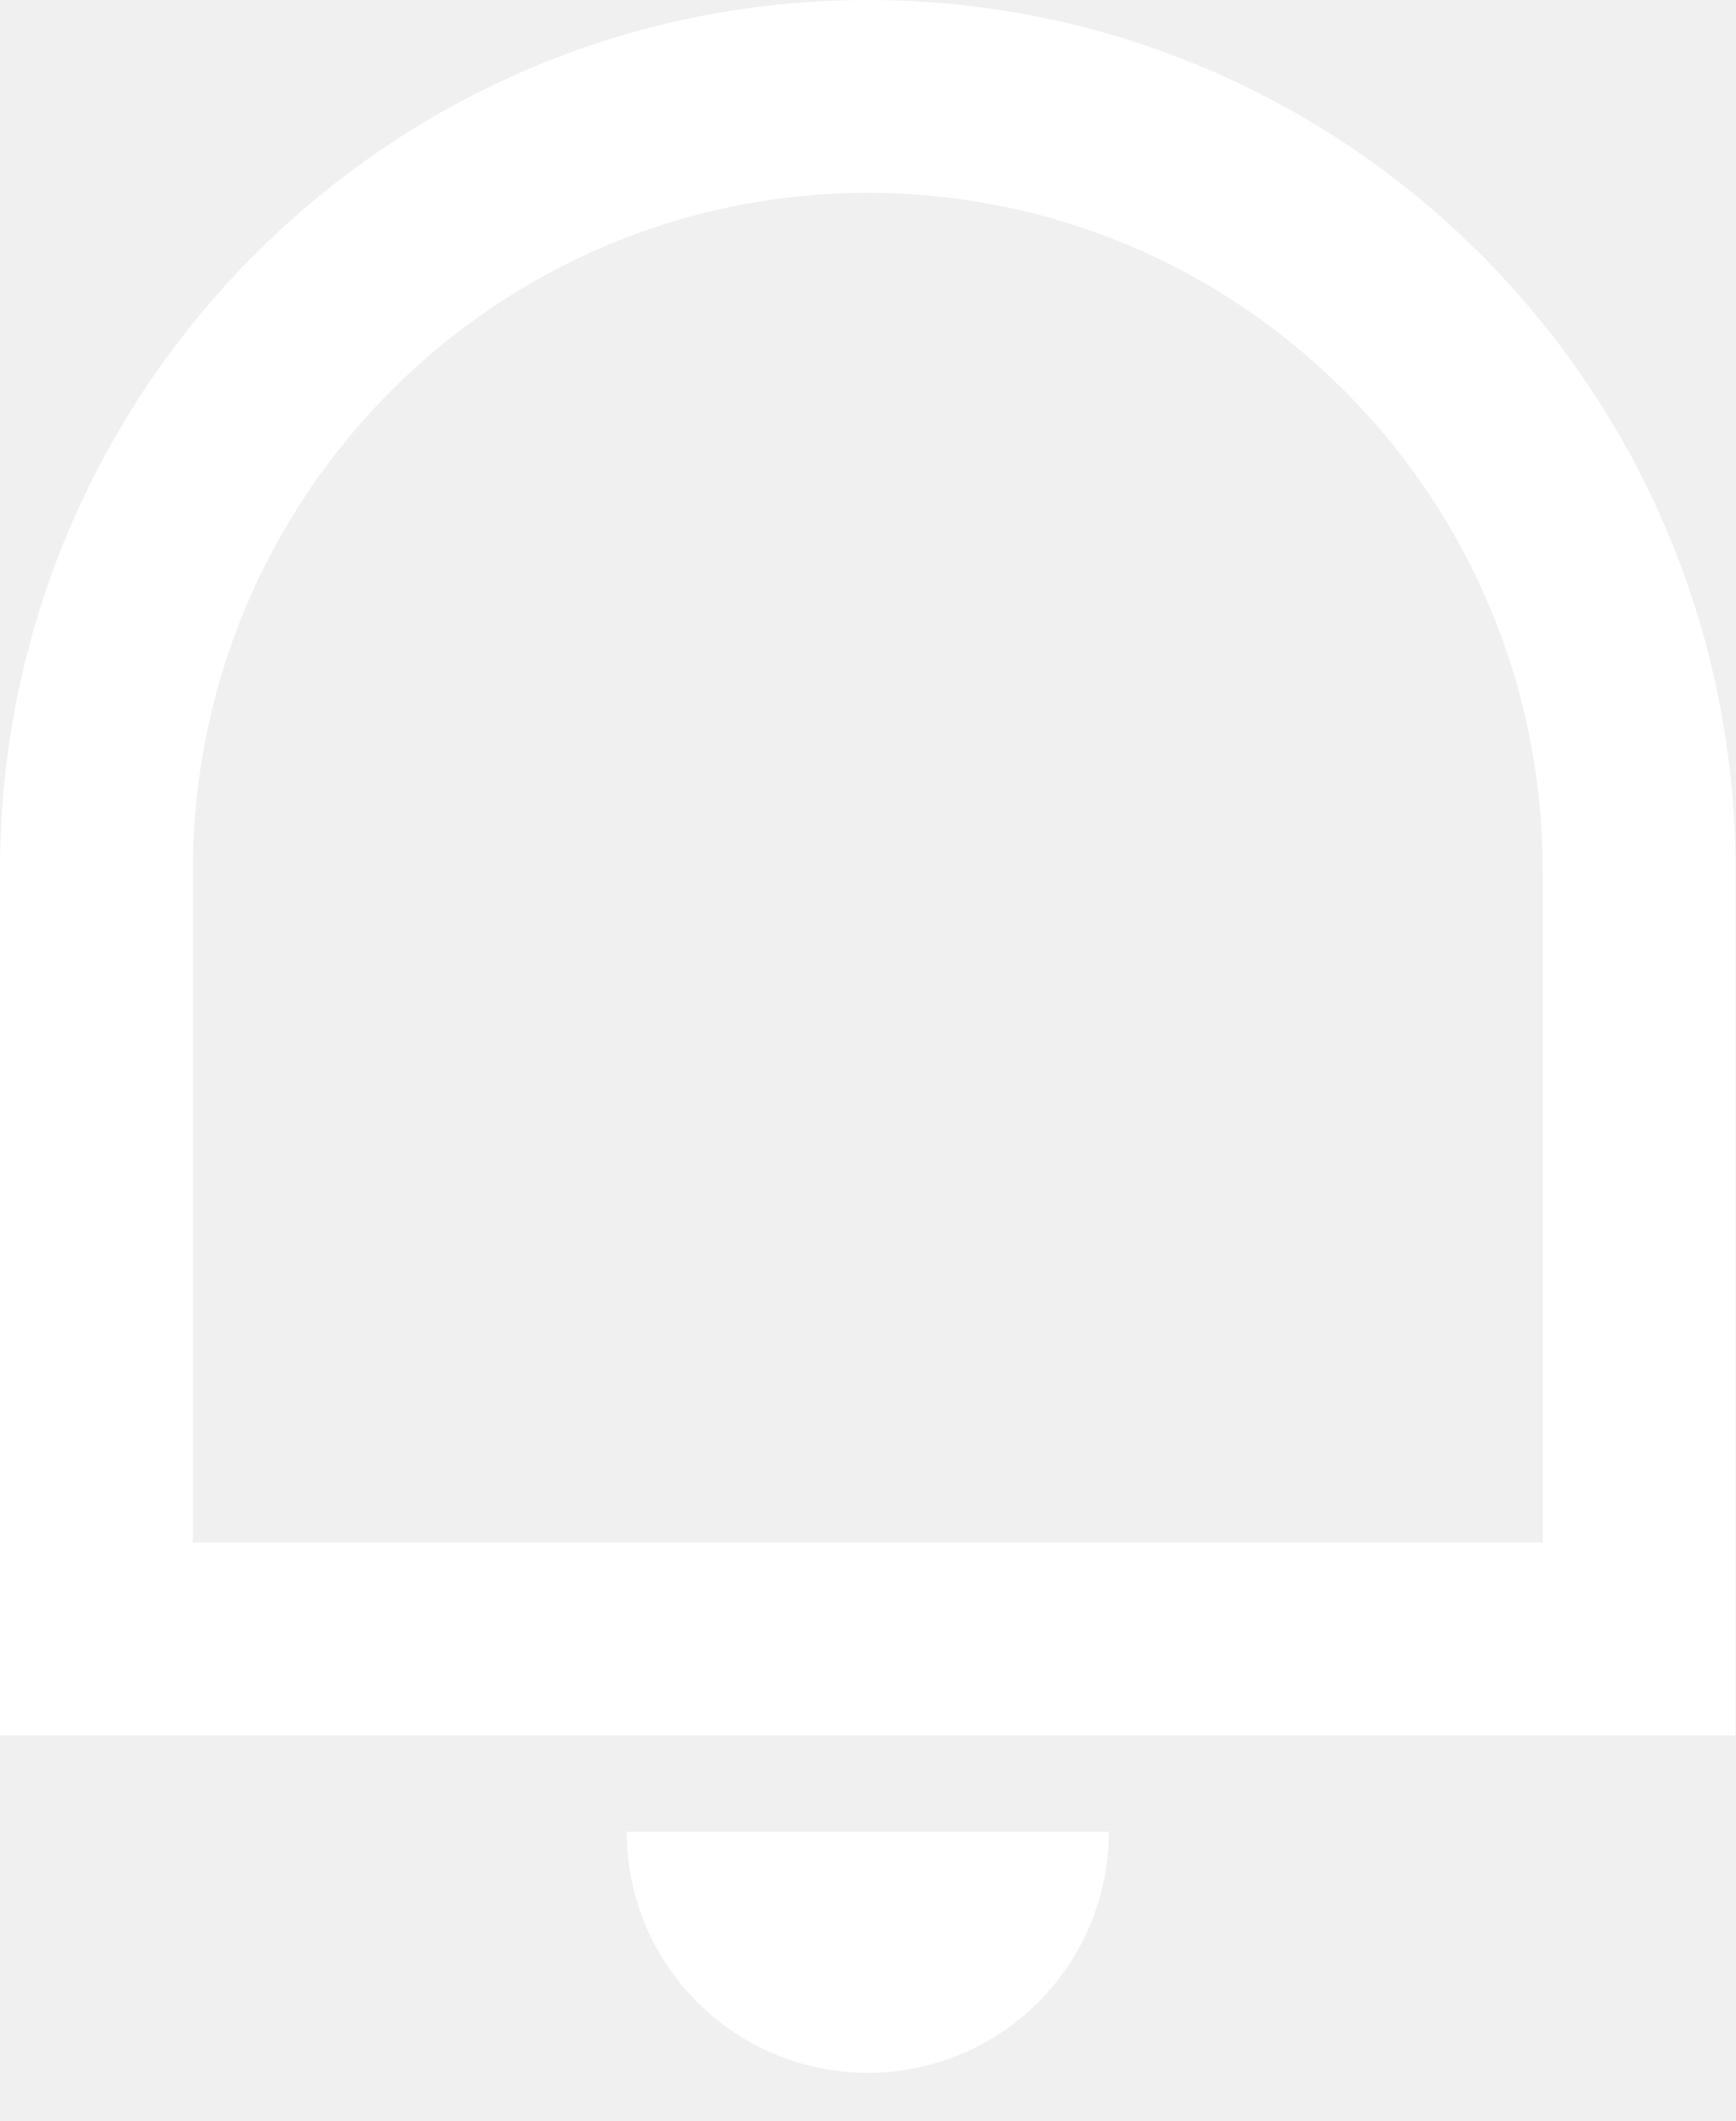
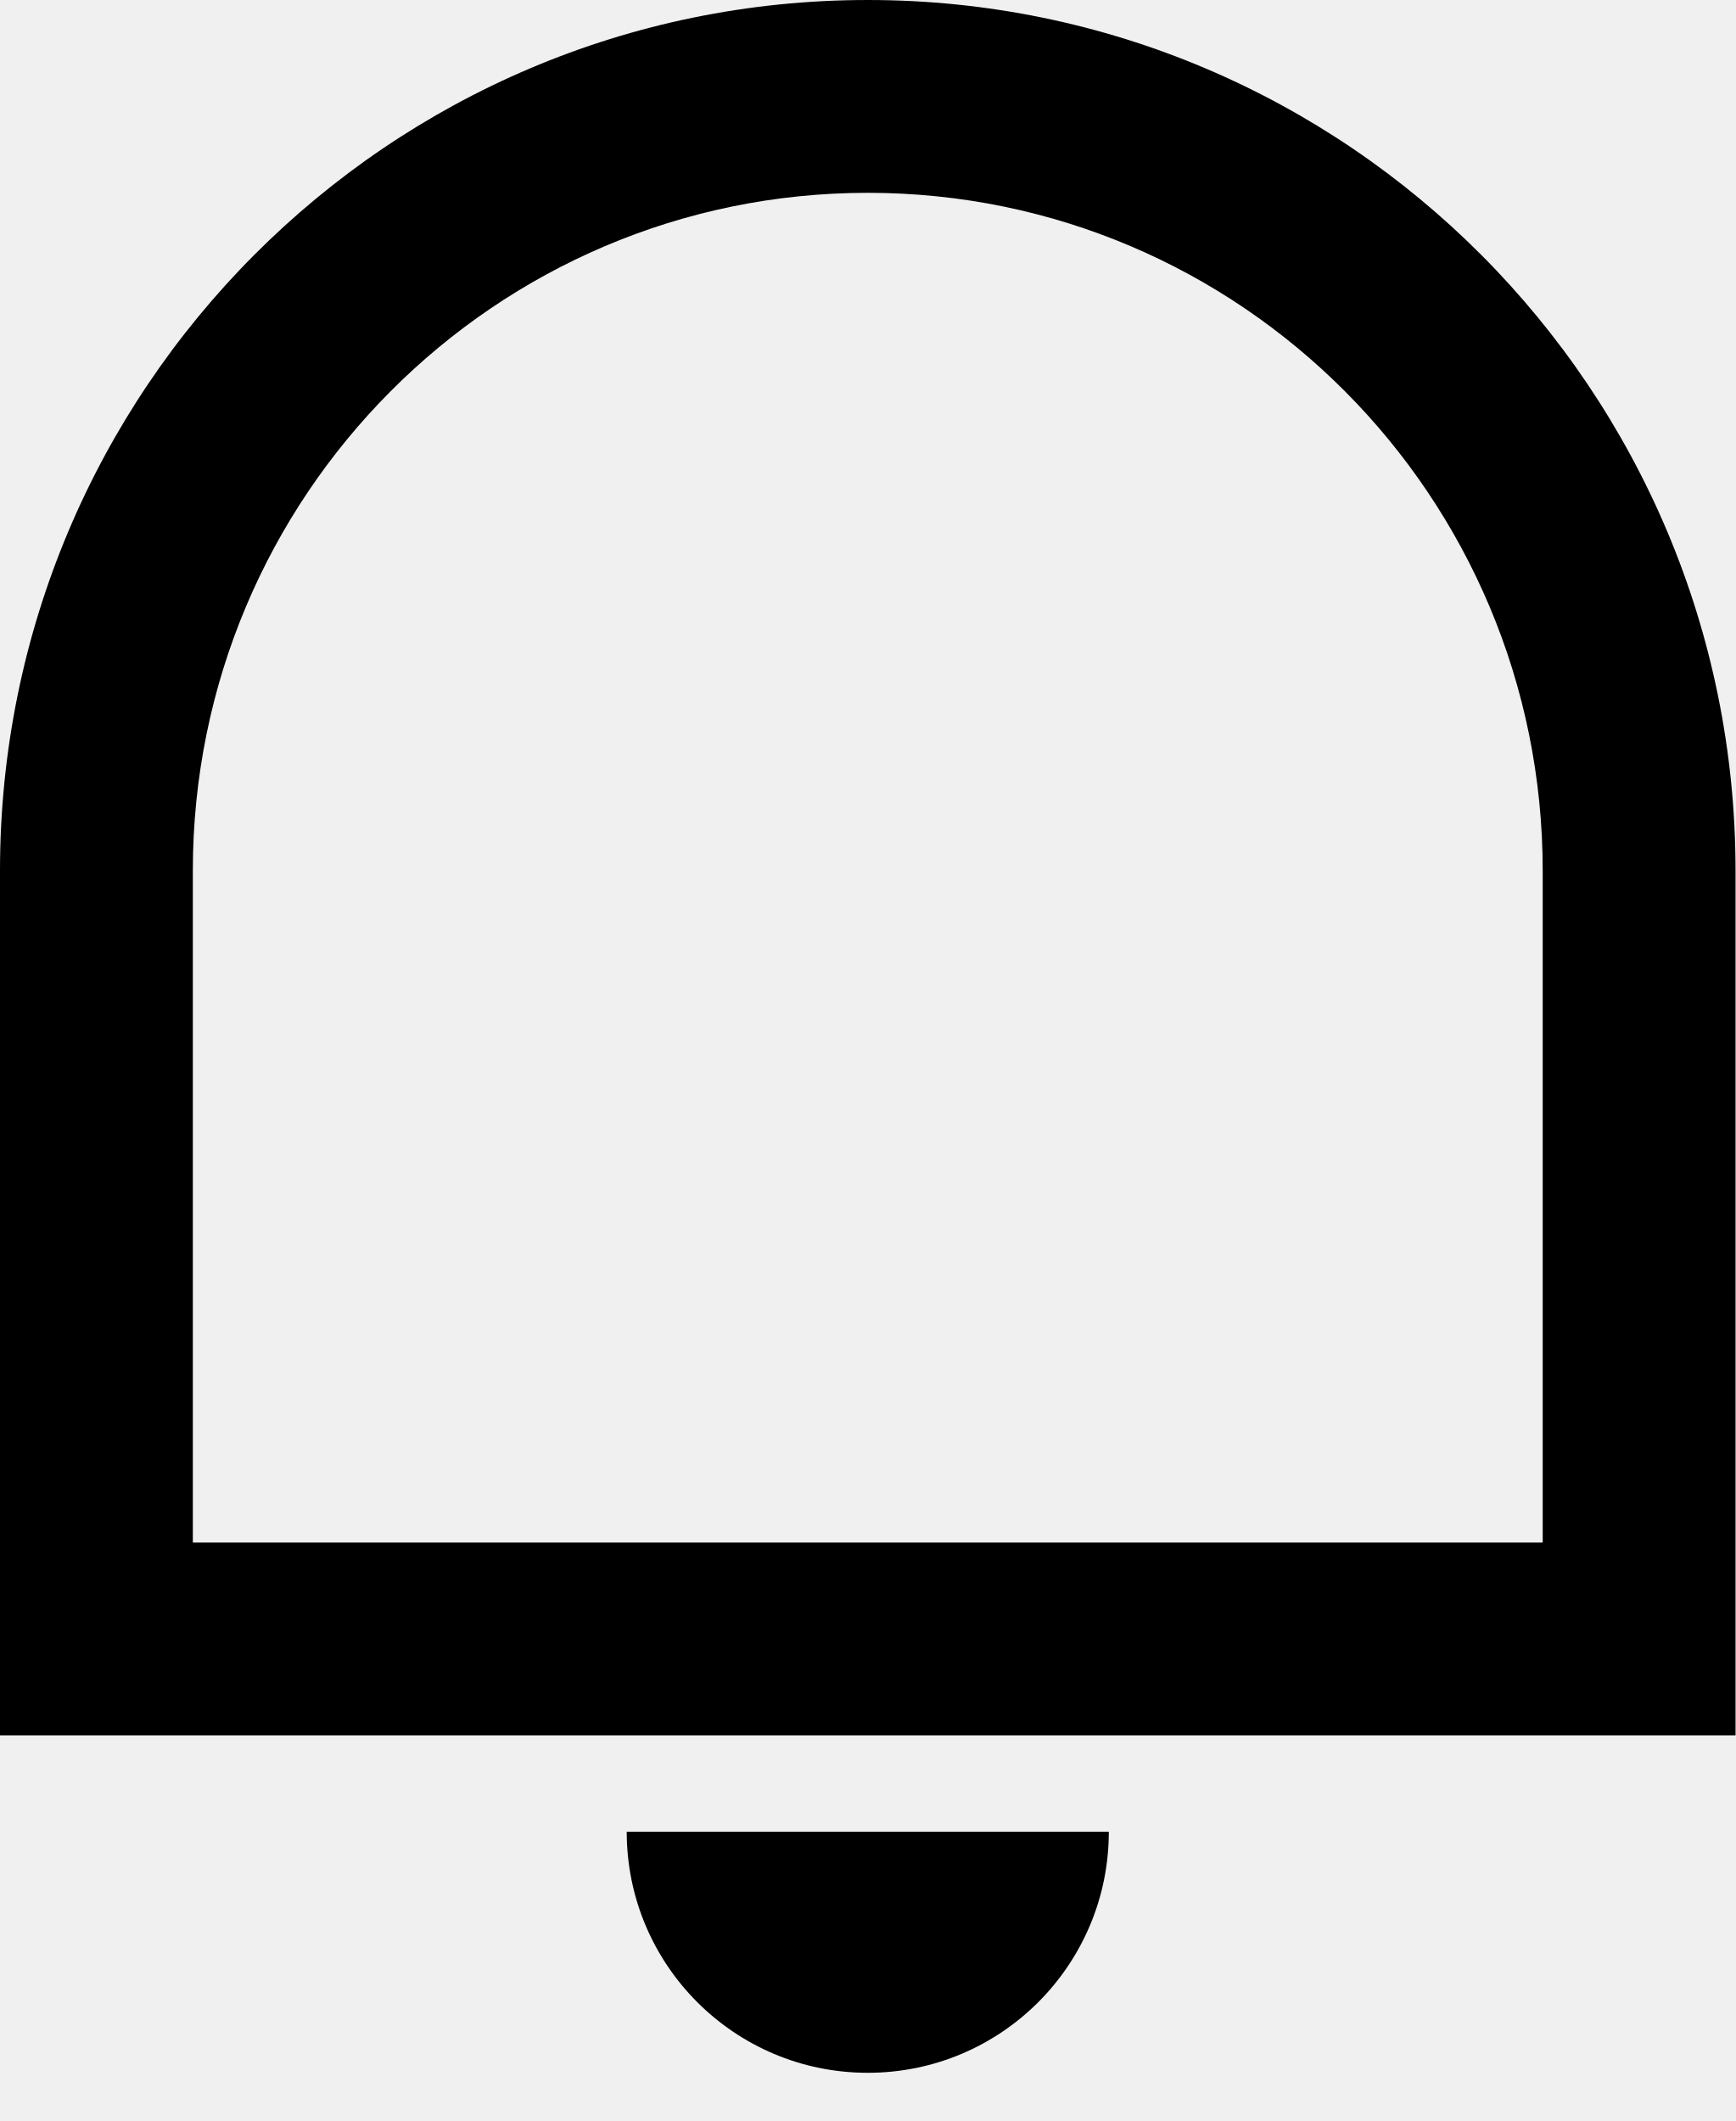
<svg xmlns="http://www.w3.org/2000/svg" width="18" height="22" viewBox="0 0 18 22" fill="none">
-   <path d="M2 16H16V9.031C16 5.148 12.866 2 9 2C5.134 2 2 5.148 2 9.031V16ZM9 0C13.971 0 18 4.043 18 9.031V18H0V9.031C0 4.043 4.029 0 9 0ZM6.5 19H11.5C11.5 20.381 10.381 21.5 9 21.5C7.619 21.5 6.5 20.381 6.5 19Z" fill="white" />
+   <path d="M2 16H16V9.031C16 5.148 12.866 2 9 2C5.134 2 2 5.148 2 9.031V16ZM9 0C13.971 0 18 4.043 18 9.031V18H0V9.031C0 4.043 4.029 0 9 0ZM6.5 19H11.5C11.5 20.381 10.381 21.5 9 21.5C7.619 21.5 6.5 20.381 6.5 19Z" fill="currentColor" />
</svg>
